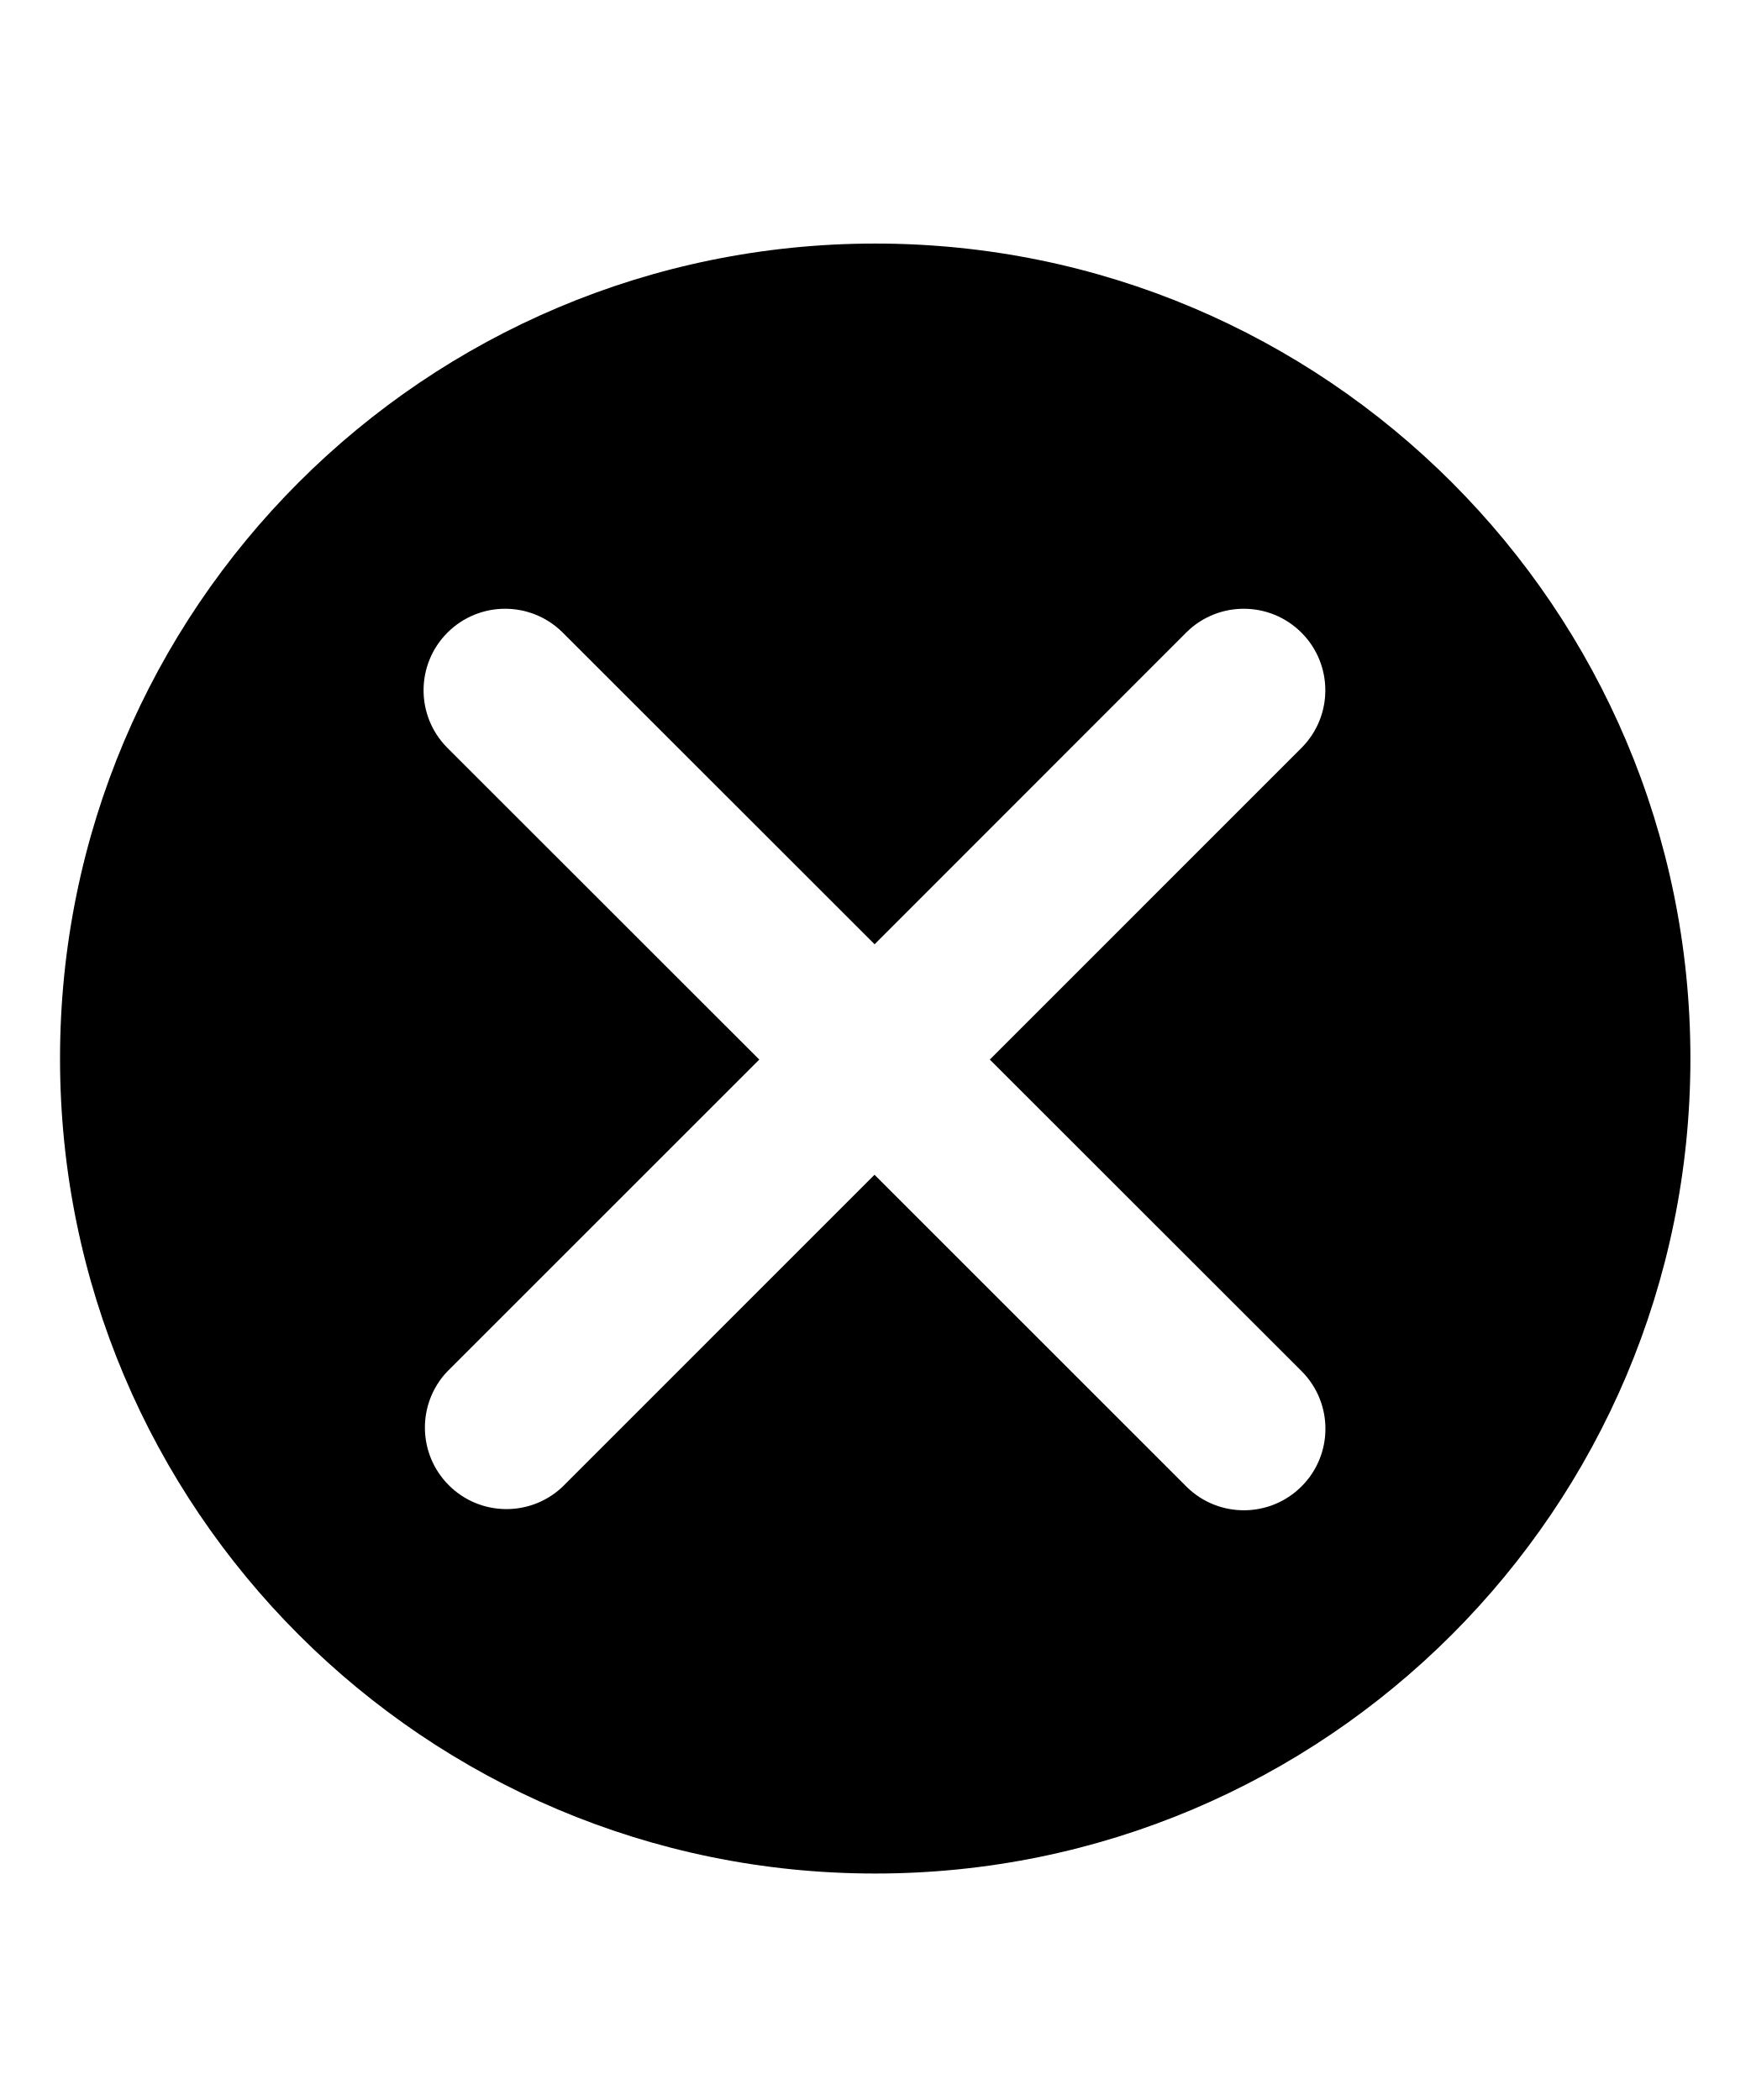
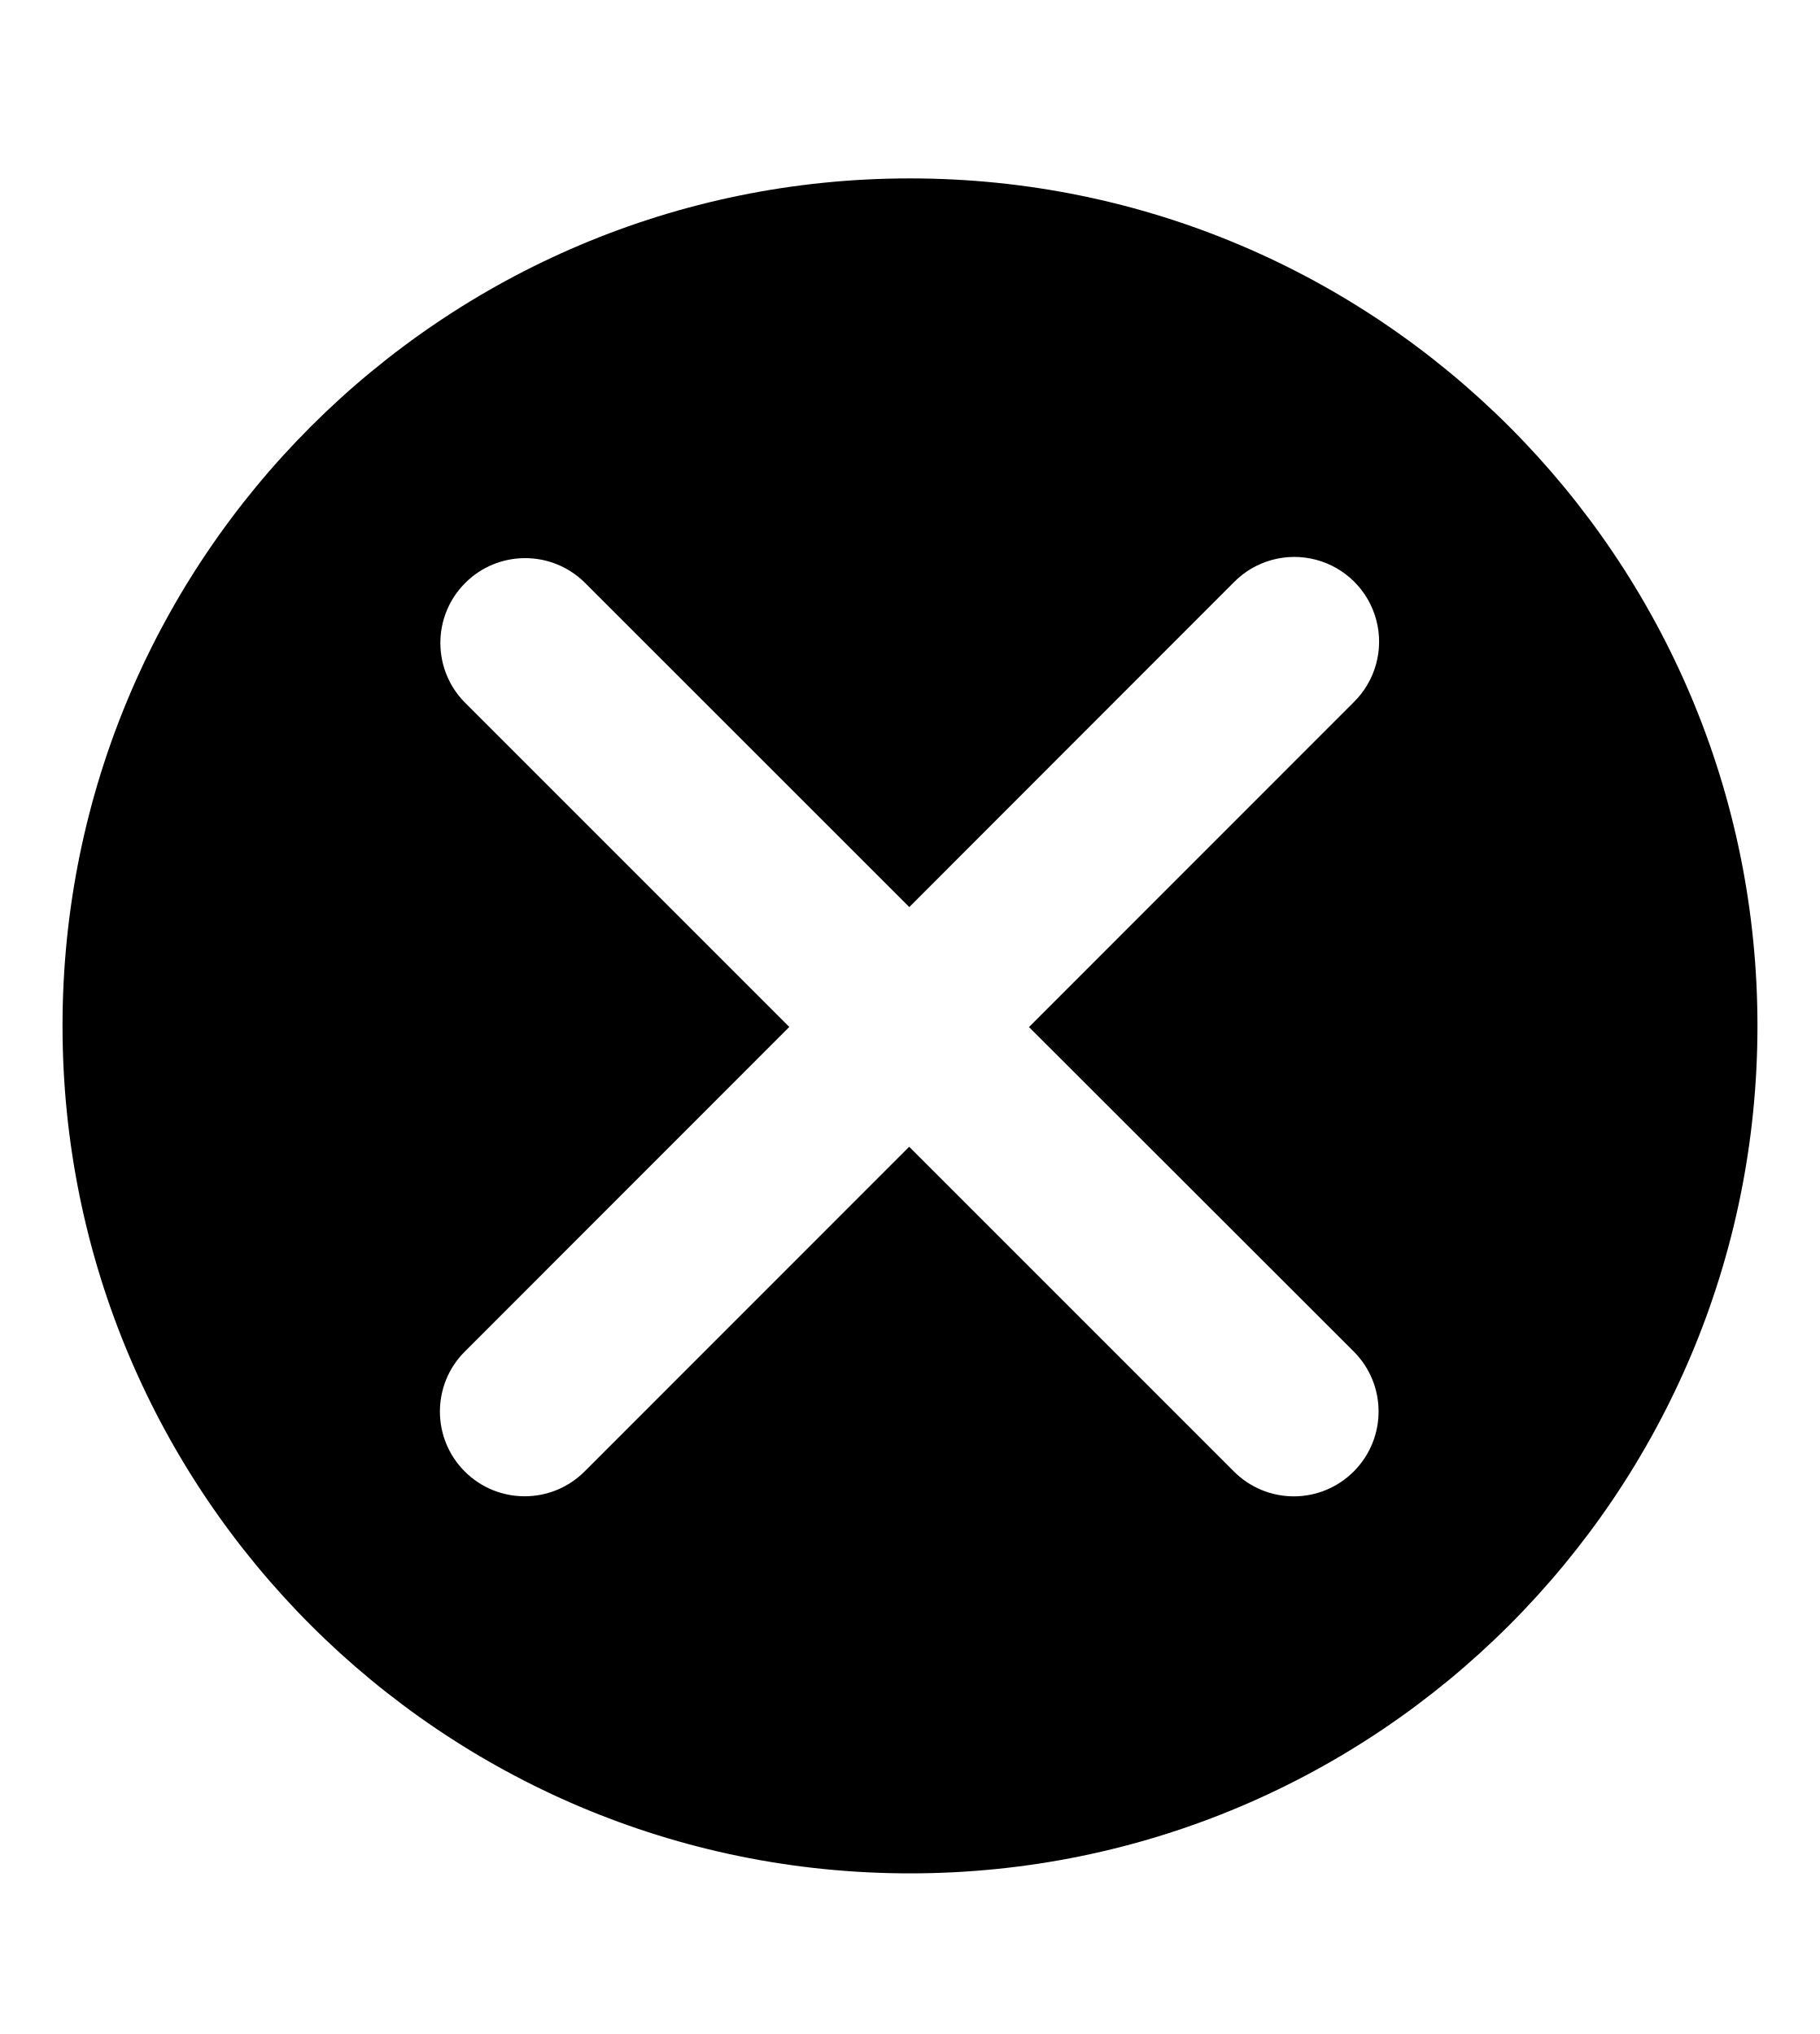
- <svg xmlns="http://www.w3.org/2000/svg" class="cf-icon-svg cf-icon-svg__error-round" viewBox="0 0 17 20.4">
-   <path d="M16.417 10.283A7.917 7.917 0 1 1 8.5 2.366a7.916 7.916 0 0 1 7.917 7.917zm-6.804.01 3.032-3.033a.792.792 0 0 0-1.12-1.12L8.494 9.173 5.46 6.14a.792.792 0 0 0-1.12 1.12l3.034 3.033-3.033 3.033a.792.792 0 0 0 1.12 1.119l3.032-3.033 3.033 3.033a.792.792 0 0 0 1.12-1.12z" />
+ <svg xmlns="http://www.w3.org/2000/svg" viewBox="0 0 17 19" class="cf-icon-svg cf-icon-svg__error-round">
+   <path d="M16.417 9.583a7.916 7.916 0 1 1-15.833 0 7.916 7.916 0 0 1 15.833 0Zm-6.804.01 3.032-3.033a.792.792 0 1 0-1.12-1.12L8.494 8.473 5.46 5.44a.792.792 0 0 0-1.12 1.12l3.033 3.033-3.032 3.033a.791.791 0 1 0 1.12 1.119l3.032-3.033 3.033 3.033a.79.79 0 0 0 1.12 0c.309-.31.309-.81 0-1.12L9.612 9.594Z" />
</svg>
